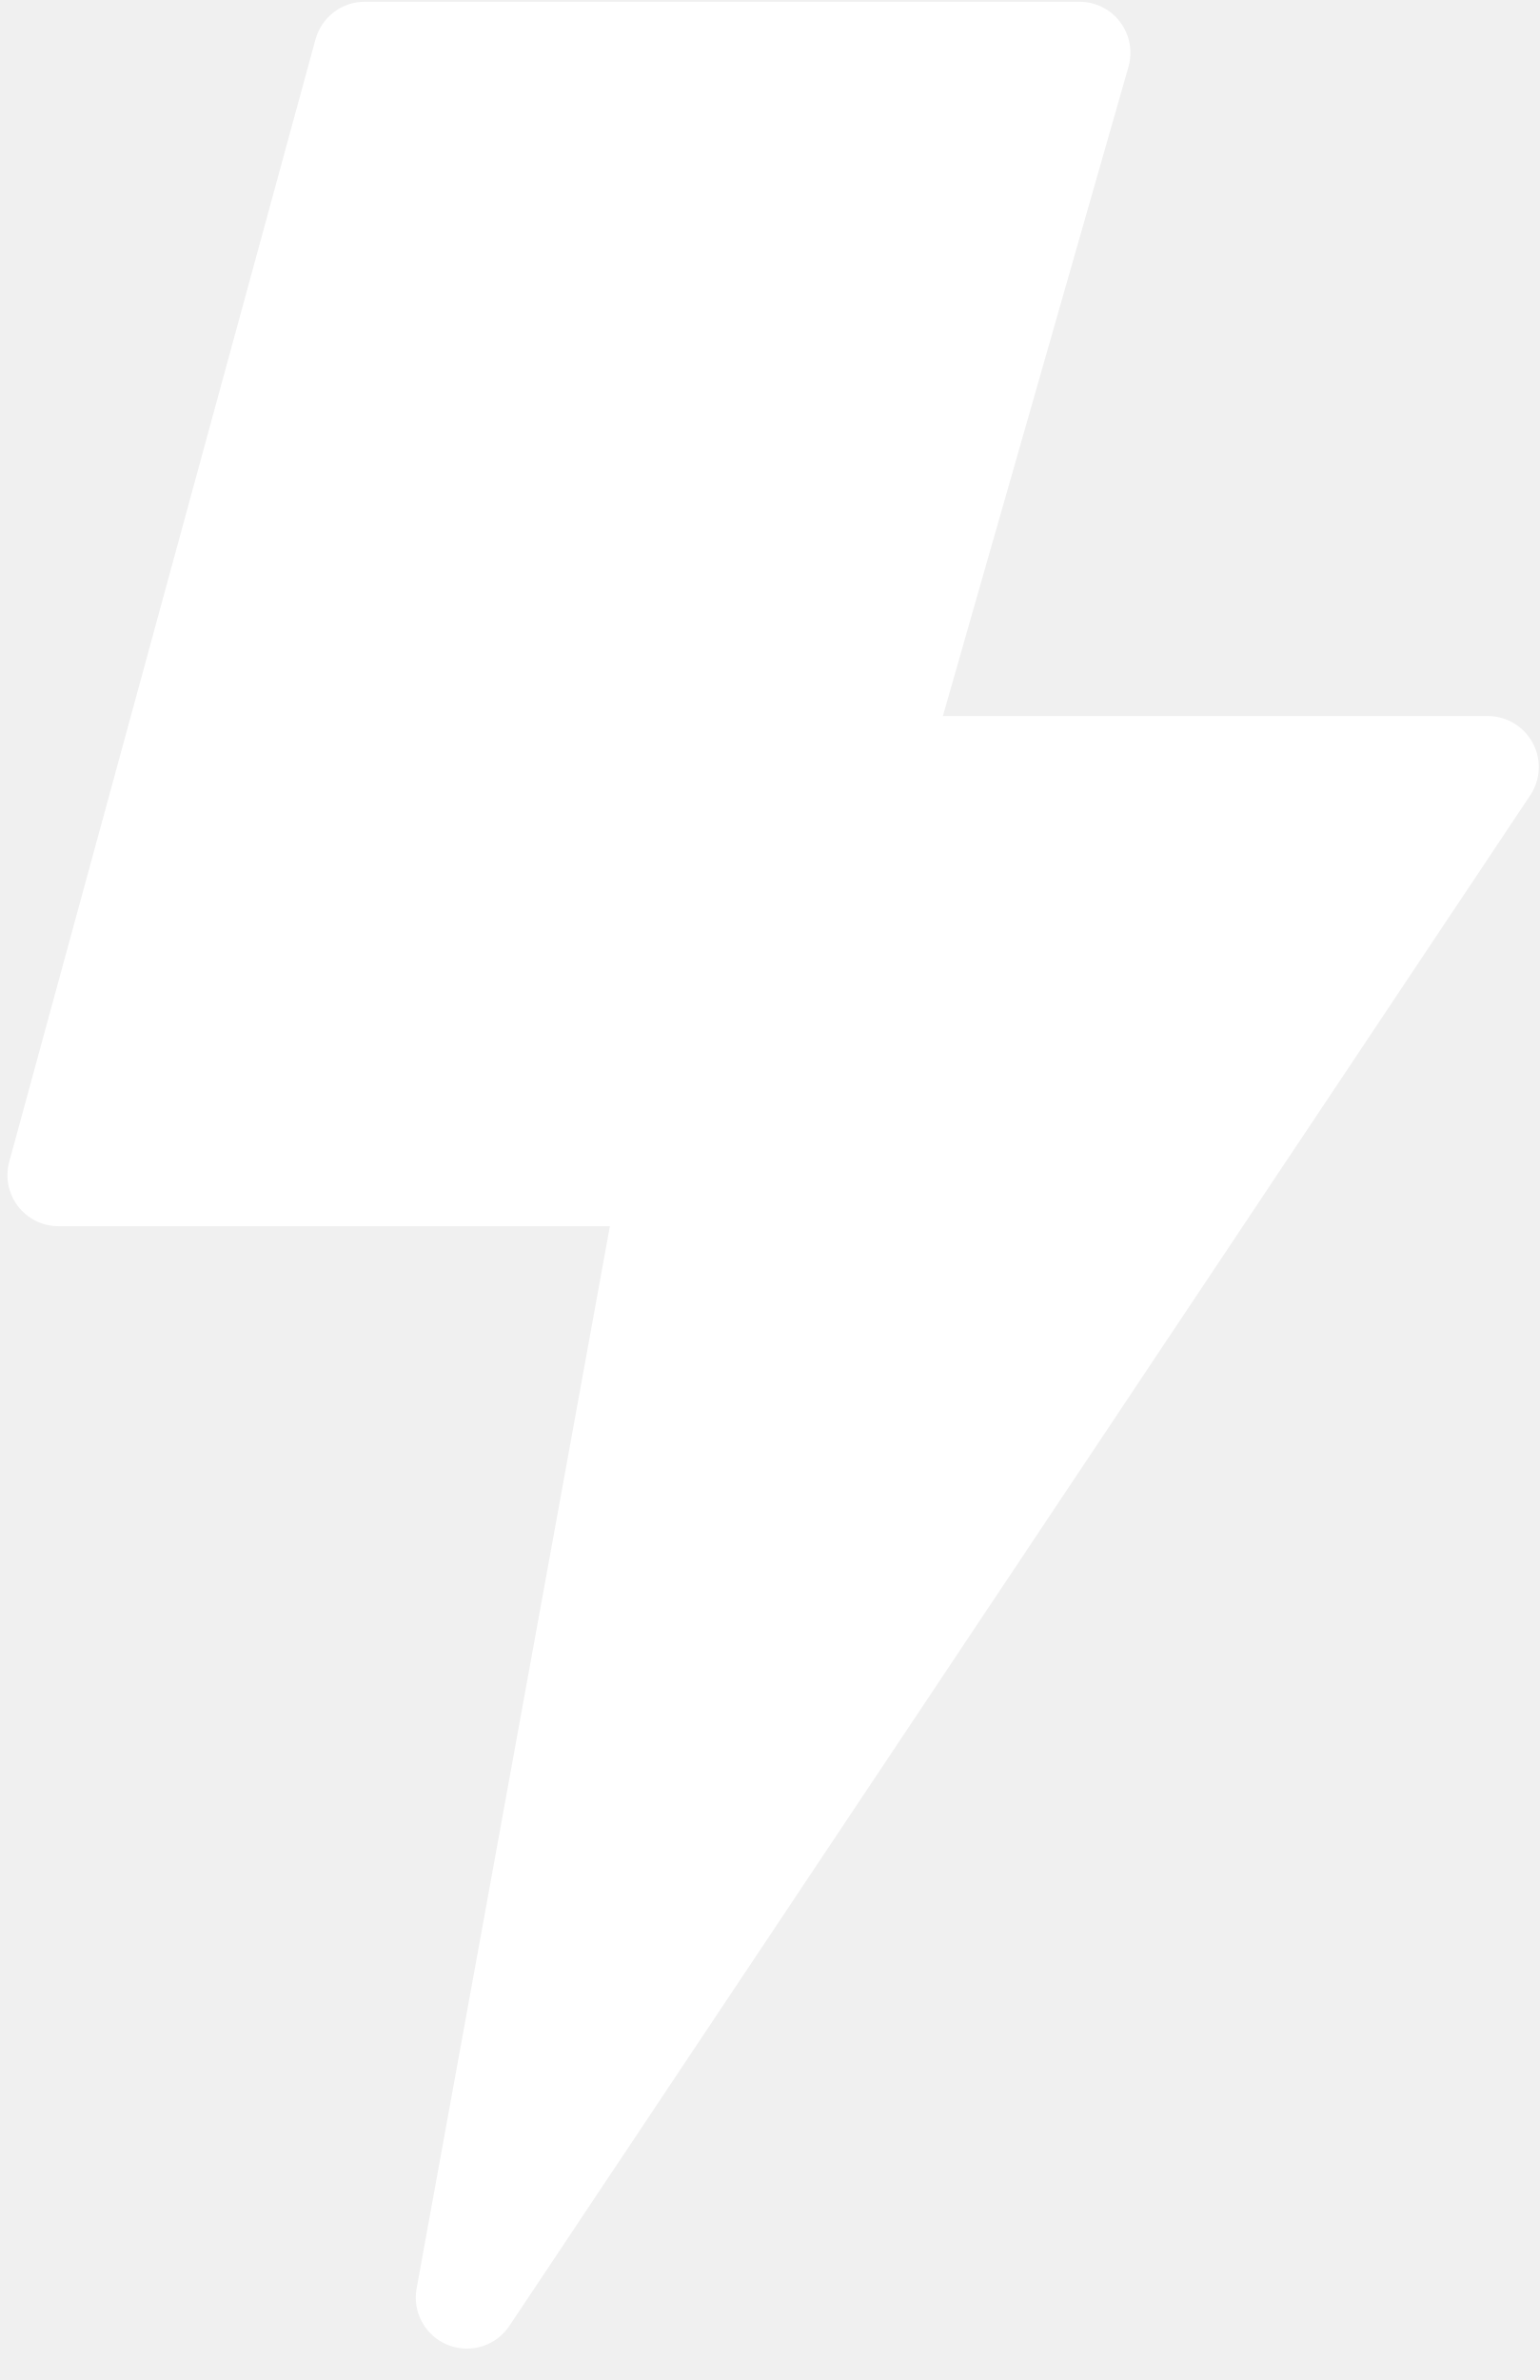
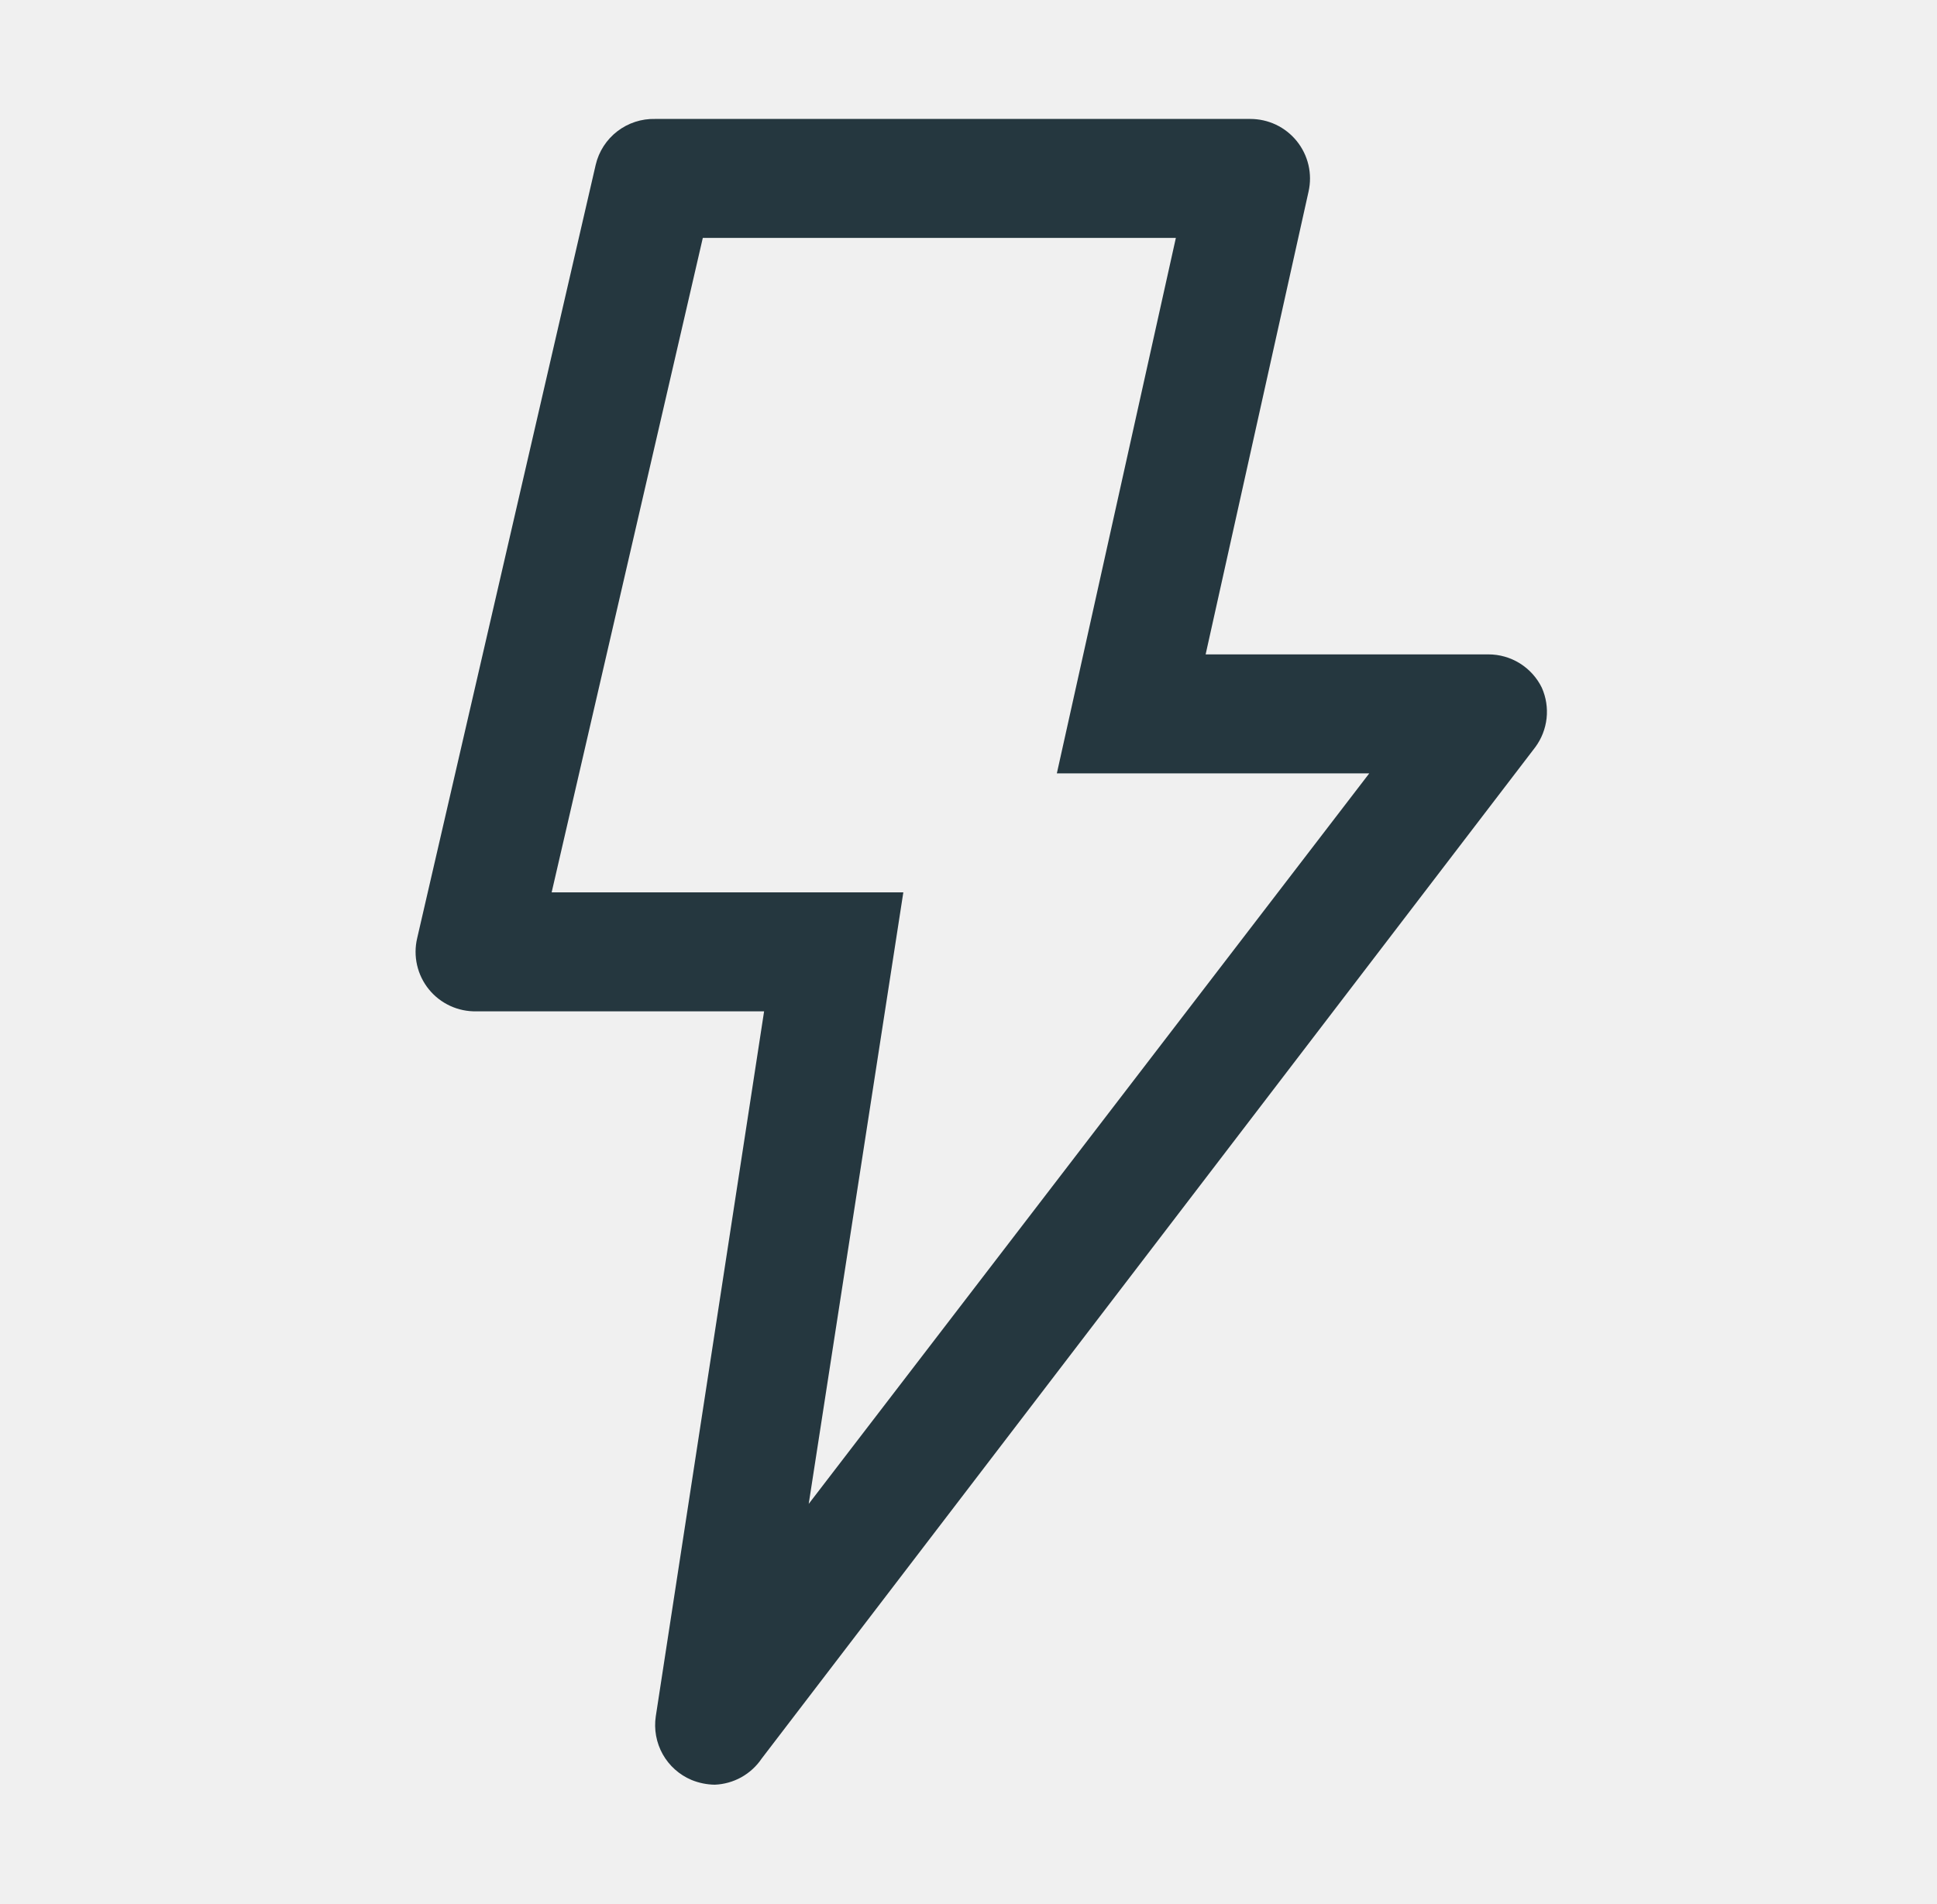
- <svg xmlns="http://www.w3.org/2000/svg" width="44" height="68" viewBox="0 0 44 68" fill="none">
-   <path d="M42.515 20.458H26.945L32.249 1.909C32.374 1.469 32.287 0.996 32.011 0.63C31.736 0.264 31.304 0.05 30.846 0.05H10.424C9.766 0.05 9.19 0.49 9.016 1.125L0.264 33.193C0.145 33.632 0.237 34.102 0.512 34.462C0.789 34.822 1.217 35.035 1.672 35.035H17.429L11.906 65.385C11.782 66.064 12.153 66.737 12.794 66.997C12.974 67.07 13.159 67.103 13.341 67.103C13.818 67.103 14.279 66.87 14.556 66.455L43.73 22.724C44.029 22.277 44.057 21.703 43.803 21.229C43.548 20.754 43.054 20.458 42.515 20.458Z" fill="white" />
+ <svg xmlns="http://www.w3.org/2000/svg" width="59" height="58" viewBox="0 0 59 58" fill="none">
+   <path d="M21.063 54.229C20.692 54.073 20.383 53.797 20.186 53.446C19.99 53.095 19.915 52.688 19.975 52.29L23.274 30.812H14.52C14.242 30.819 13.966 30.763 13.714 30.647C13.462 30.531 13.239 30.359 13.064 30.143C12.889 29.928 12.766 29.675 12.704 29.405C12.642 29.134 12.643 28.853 12.707 28.583L18.145 5.02C18.24 4.615 18.473 4.254 18.803 4C19.133 3.746 19.541 3.613 19.957 3.624H38.082C38.353 3.624 38.62 3.683 38.865 3.799C39.11 3.915 39.325 4.085 39.496 4.295C39.669 4.508 39.791 4.757 39.854 5.024C39.917 5.291 39.918 5.568 39.858 5.836L36.723 19.937H45.332C45.672 19.936 46.005 20.031 46.293 20.21C46.582 20.39 46.814 20.647 46.963 20.952C47.093 21.245 47.143 21.567 47.108 21.885C47.073 22.203 46.954 22.507 46.764 22.764L23.201 53.577C23.042 53.813 22.829 54.008 22.581 54.147C22.332 54.285 22.054 54.363 21.77 54.374C21.527 54.37 21.287 54.321 21.063 54.229ZM32.191 23.562L35.816 7.249H21.407L16.803 27.187H27.515L24.633 45.819L41.707 23.562H32.191Z" fill="#25373F" />
</svg>
